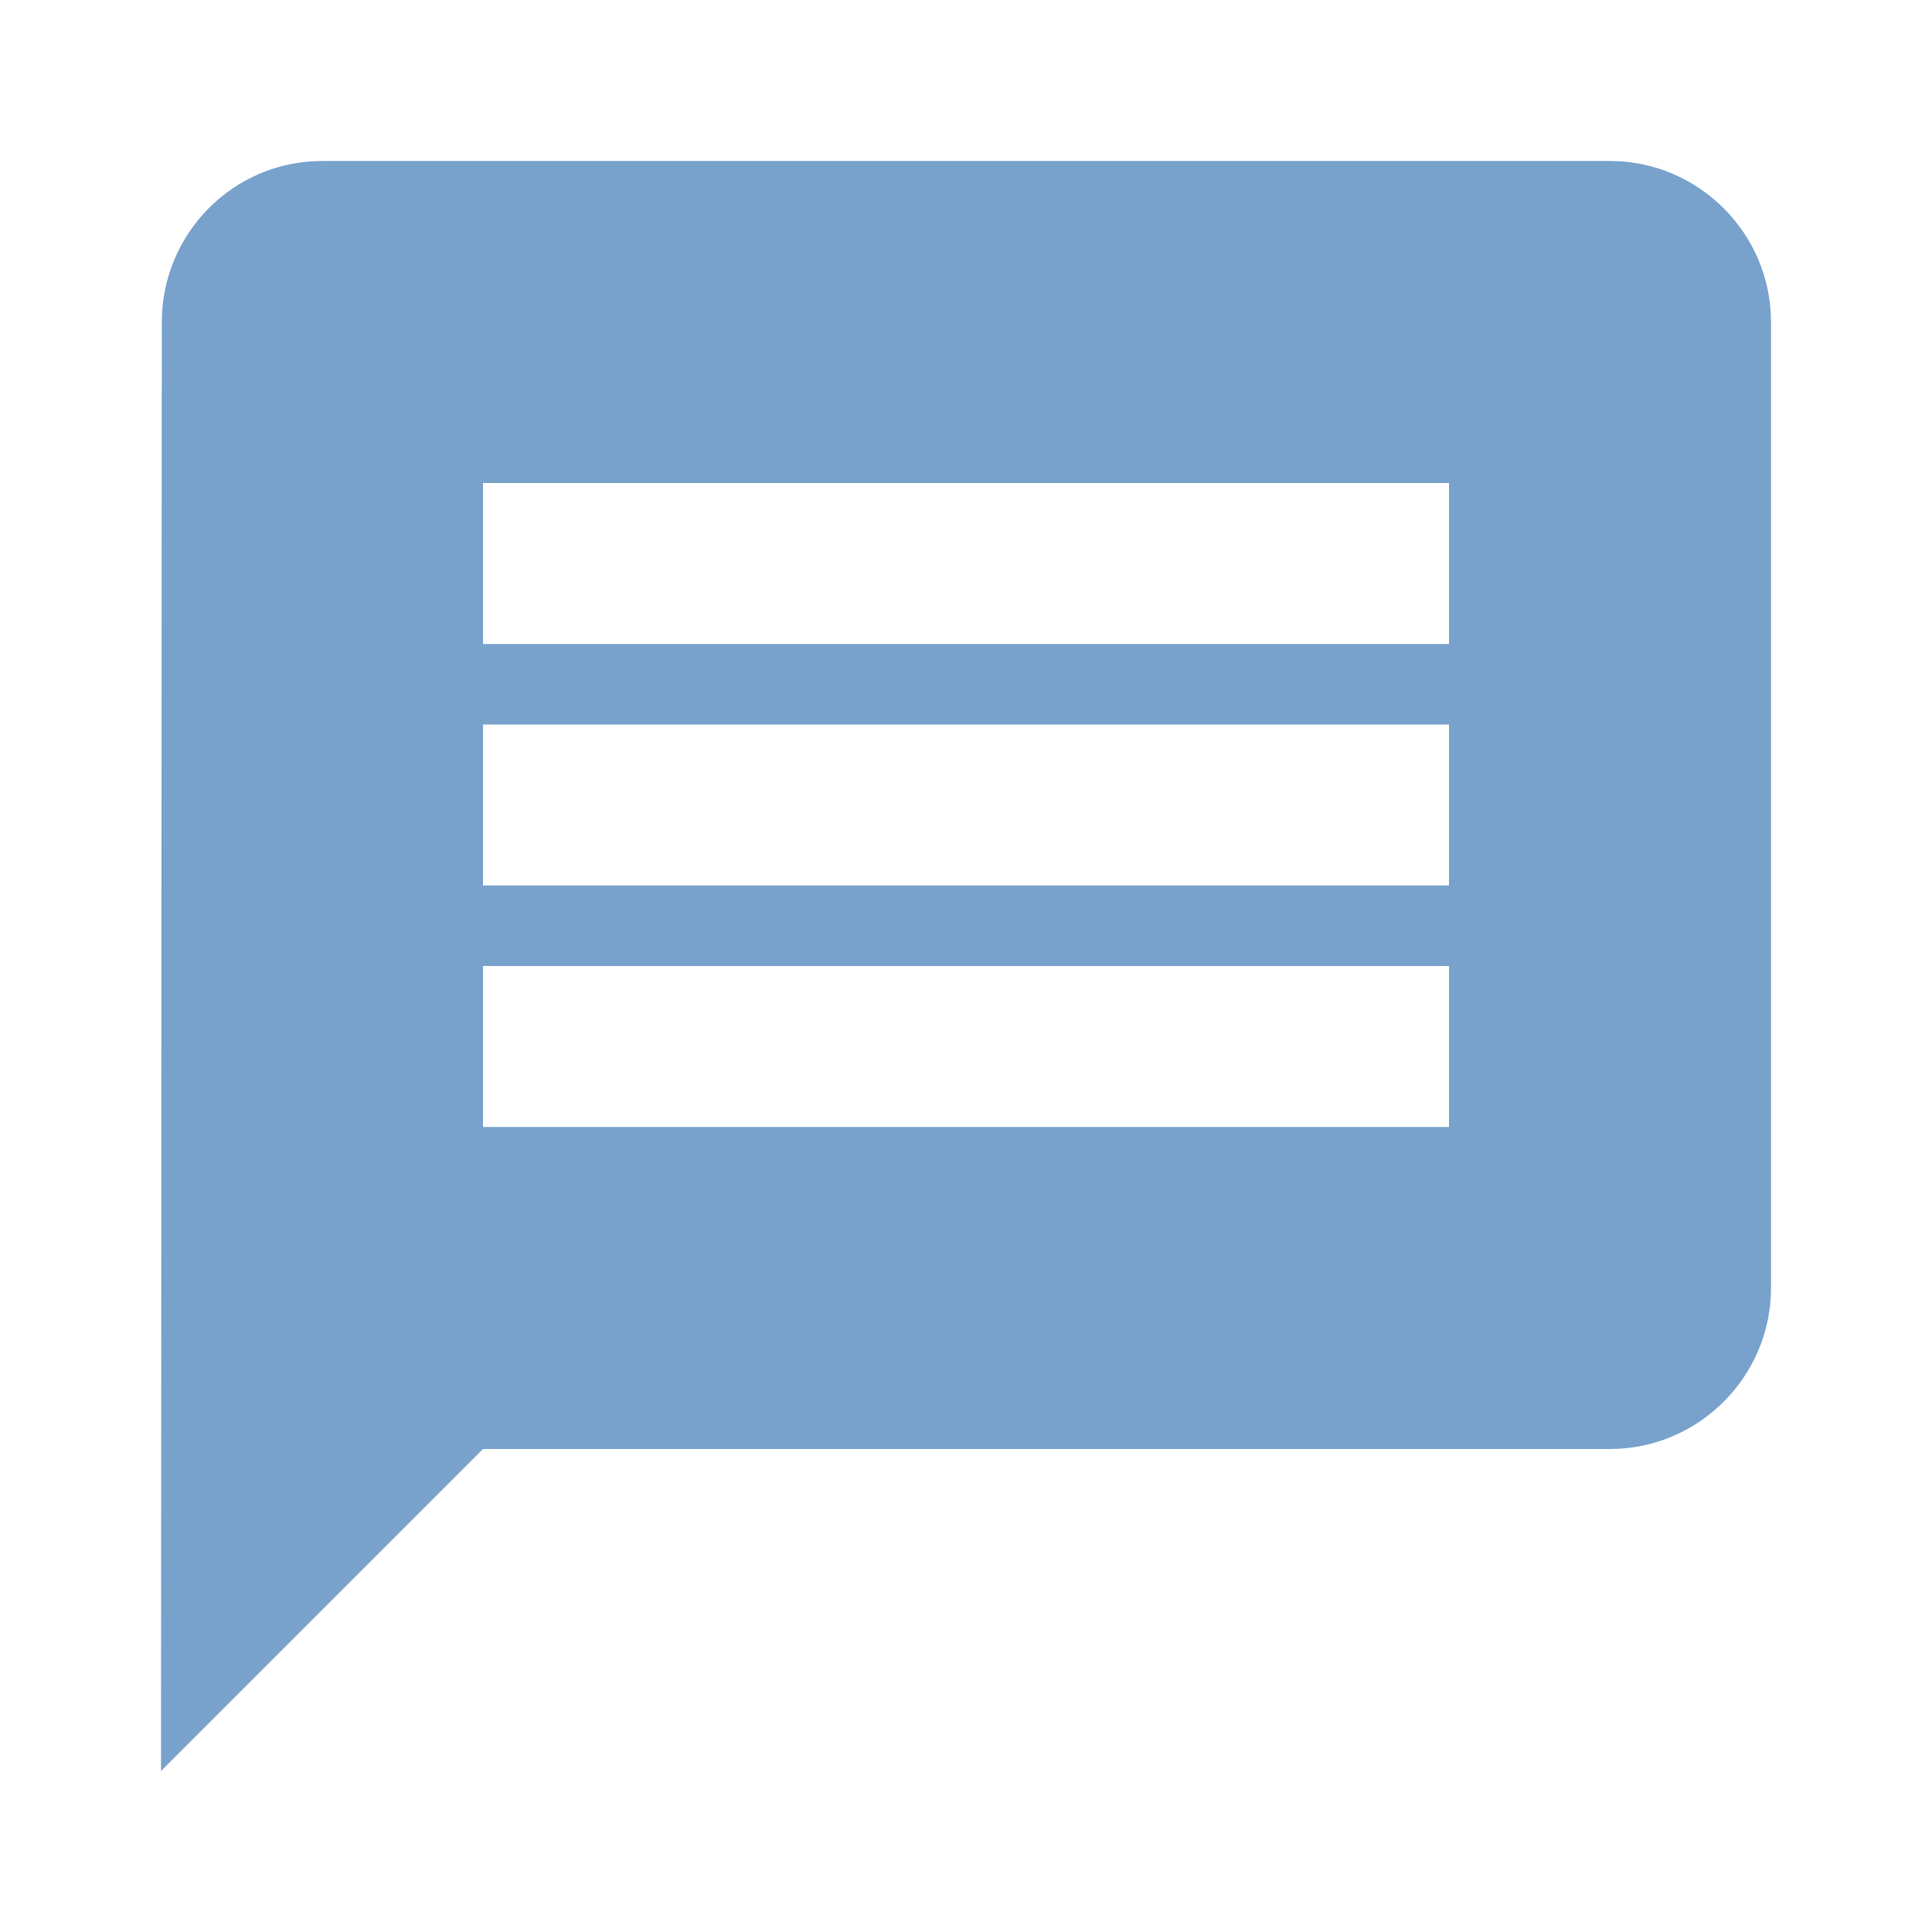
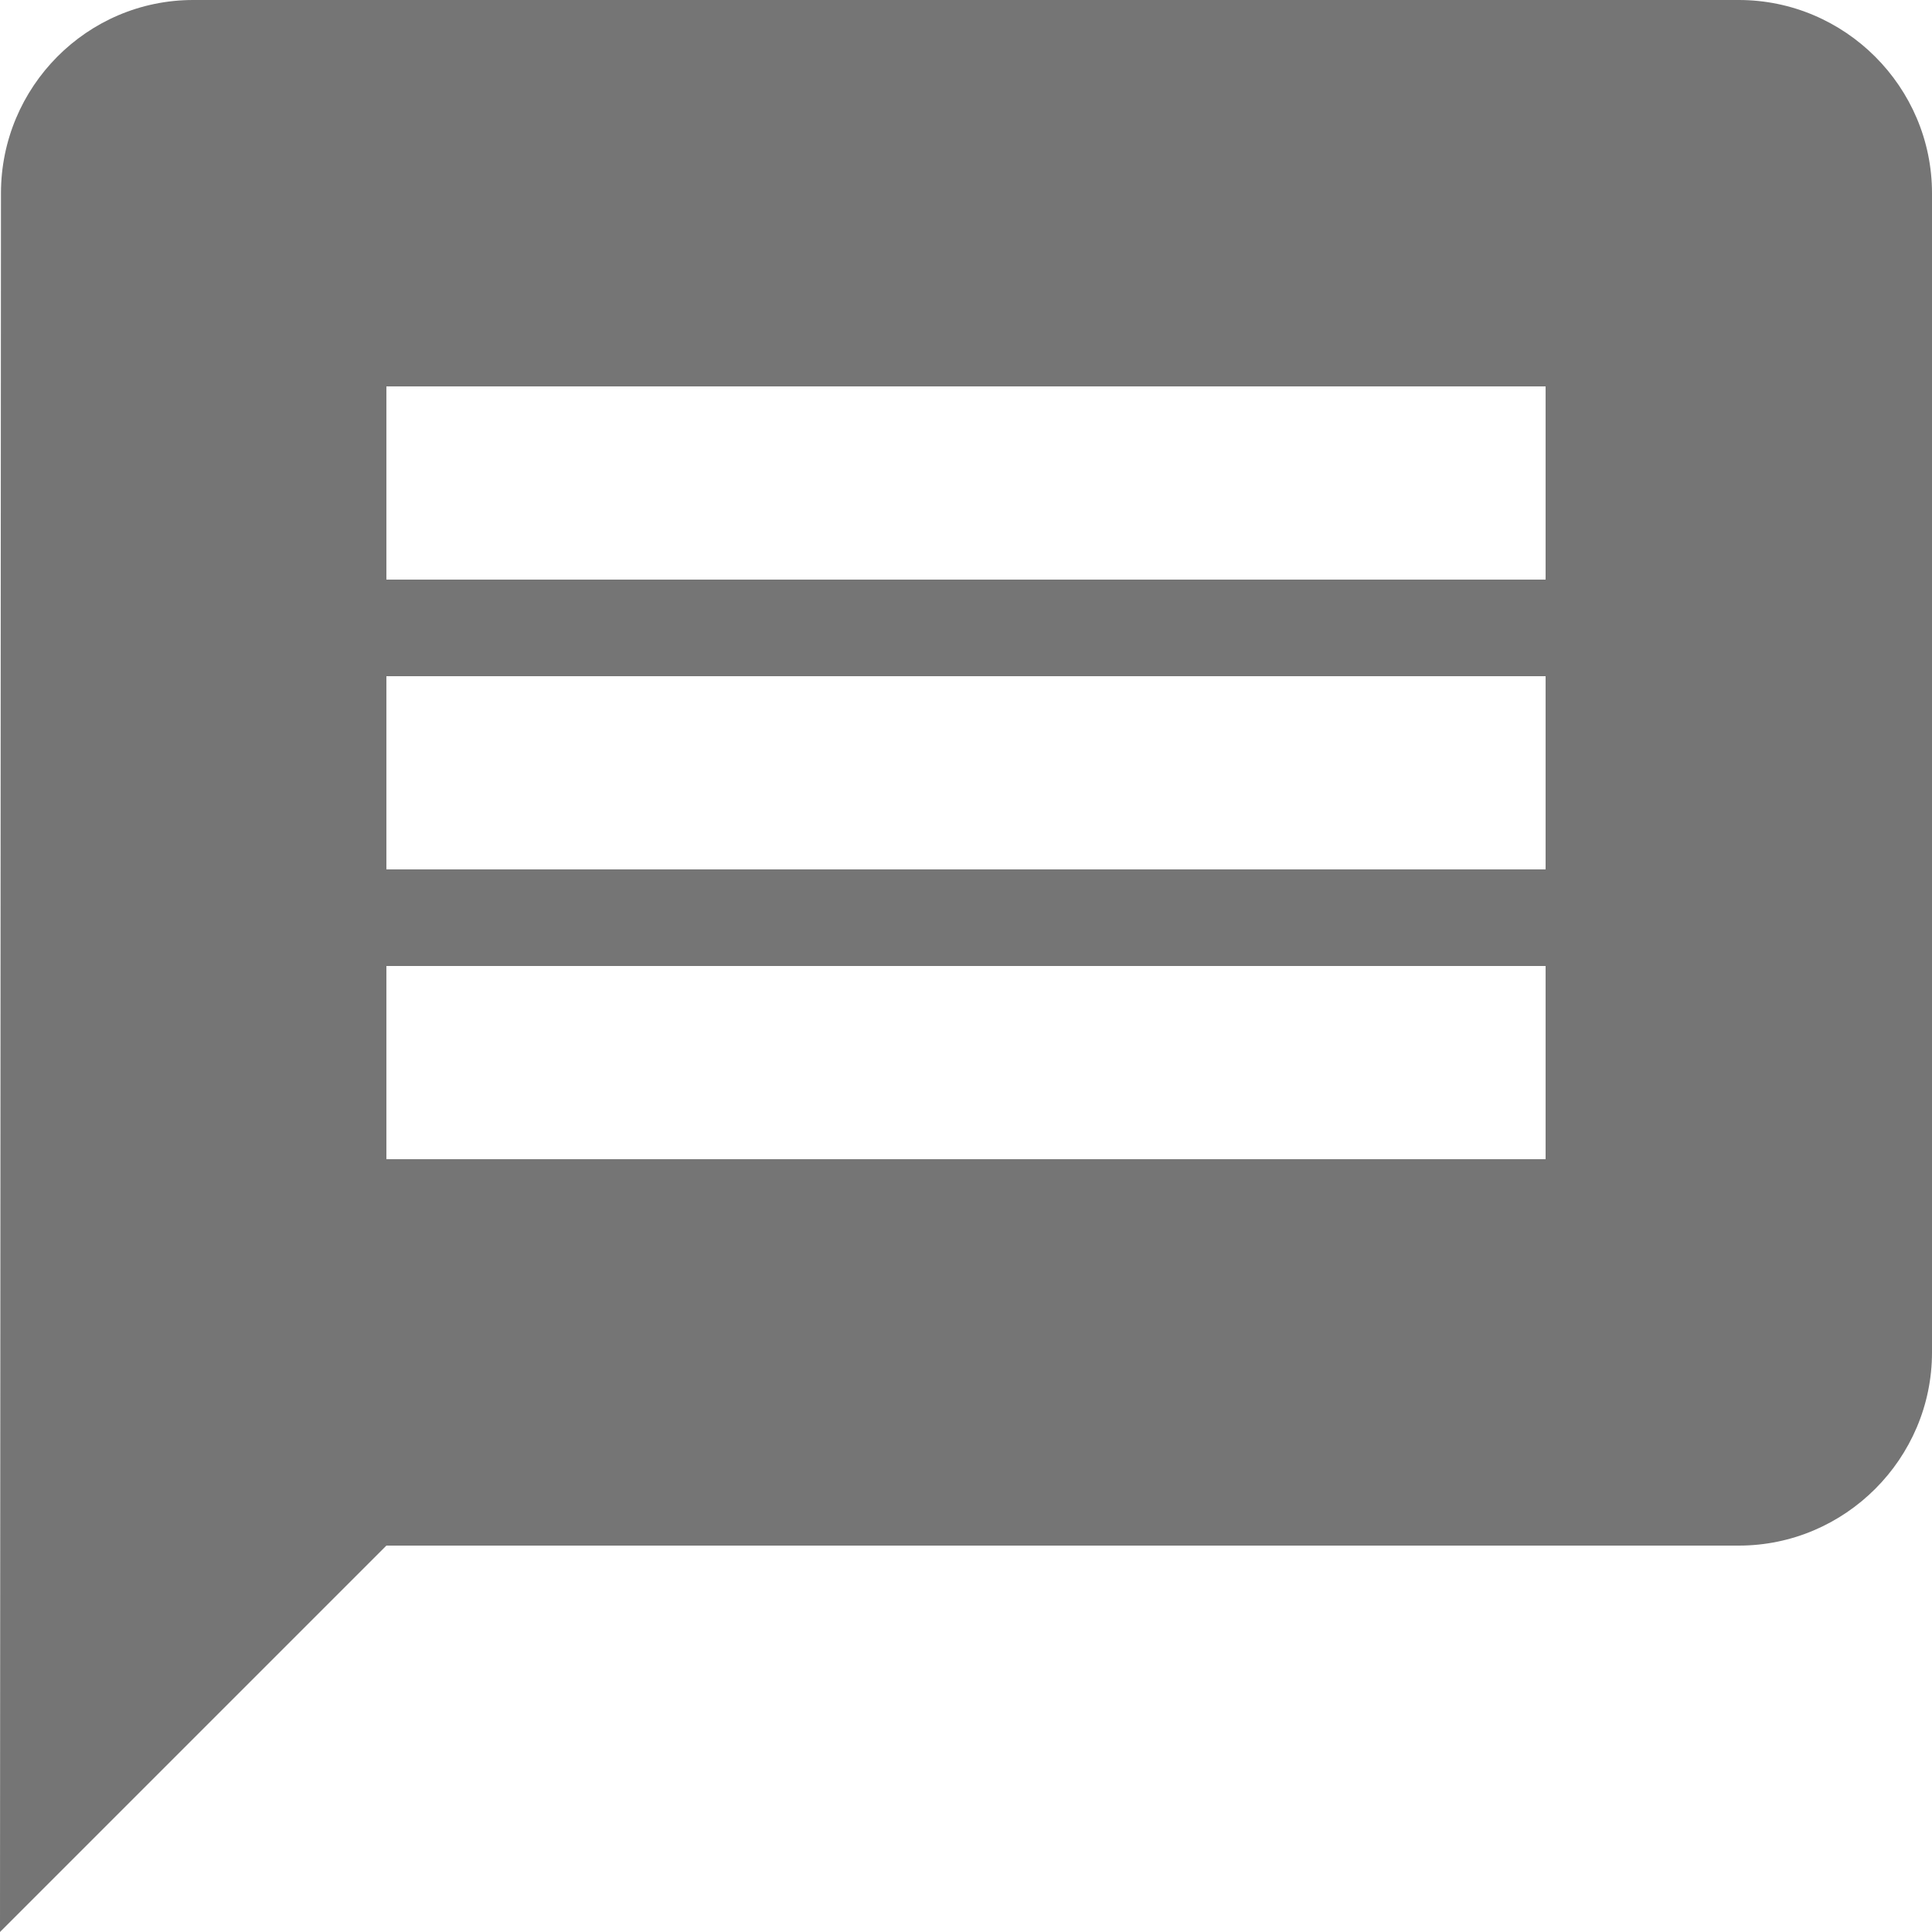
- <svg xmlns="http://www.w3.org/2000/svg" width="24" height="24" viewBox="0 0 24 24" fill="none">
-   <path d="M20 2H4C2.9 2 2.01 2.9 2.01 4L2 22L6 18H20C21.1 18 22 17.1 22 16V4C22 2.9 21.1 2 20 2ZM18 14H6V12H18V14ZM18 11H6V9H18V11ZM18 8H6V6H18V8Z" fill="#78A2CC" />
+ <svg xmlns="http://www.w3.org/2000/svg" width="20" height="20" viewBox="0 0 20 20" fill="none">
+   <path d="M18 0H2C0.9 0 0.01 0.9 0.01 2L0 20L4 16H18C19.1 16 20 15.1 20 14V2C20 0.9 19.1 0 18 0ZM16 12H4V10H16V12ZM16 9H4V7H16V9ZM16 6H4V4H16V6Z" fill="black" fill-opacity="0.54" />
</svg>
